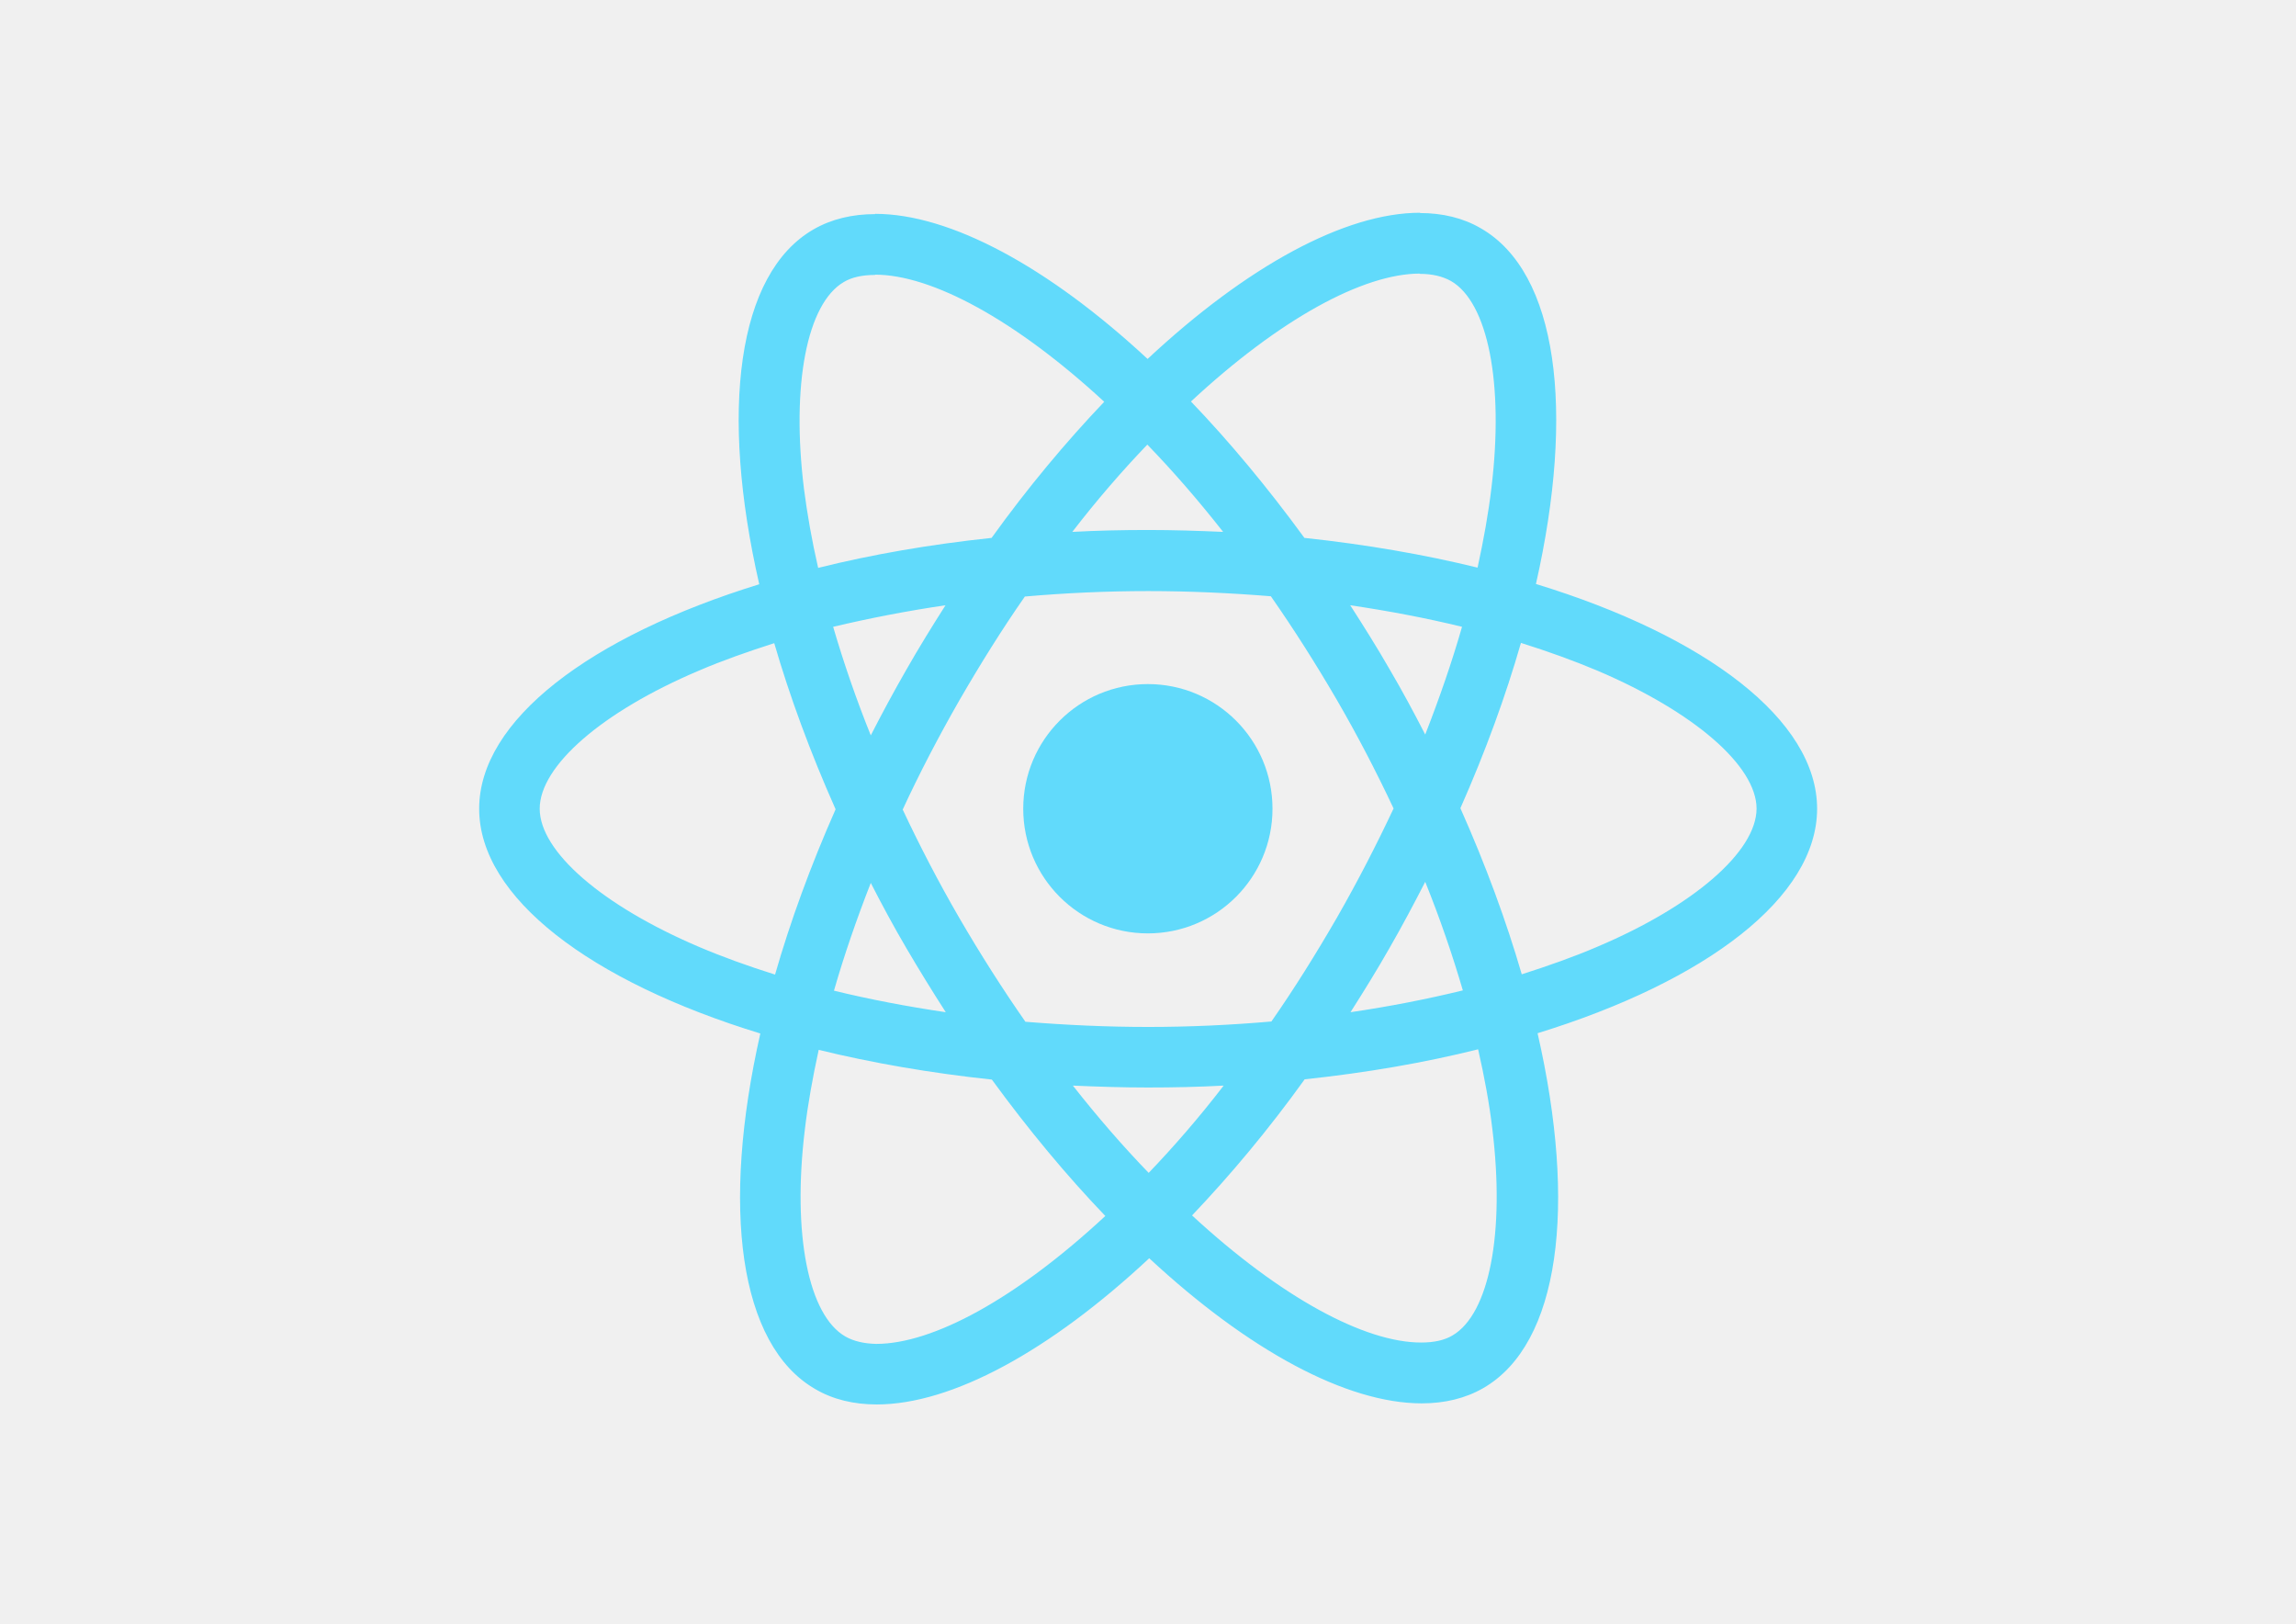
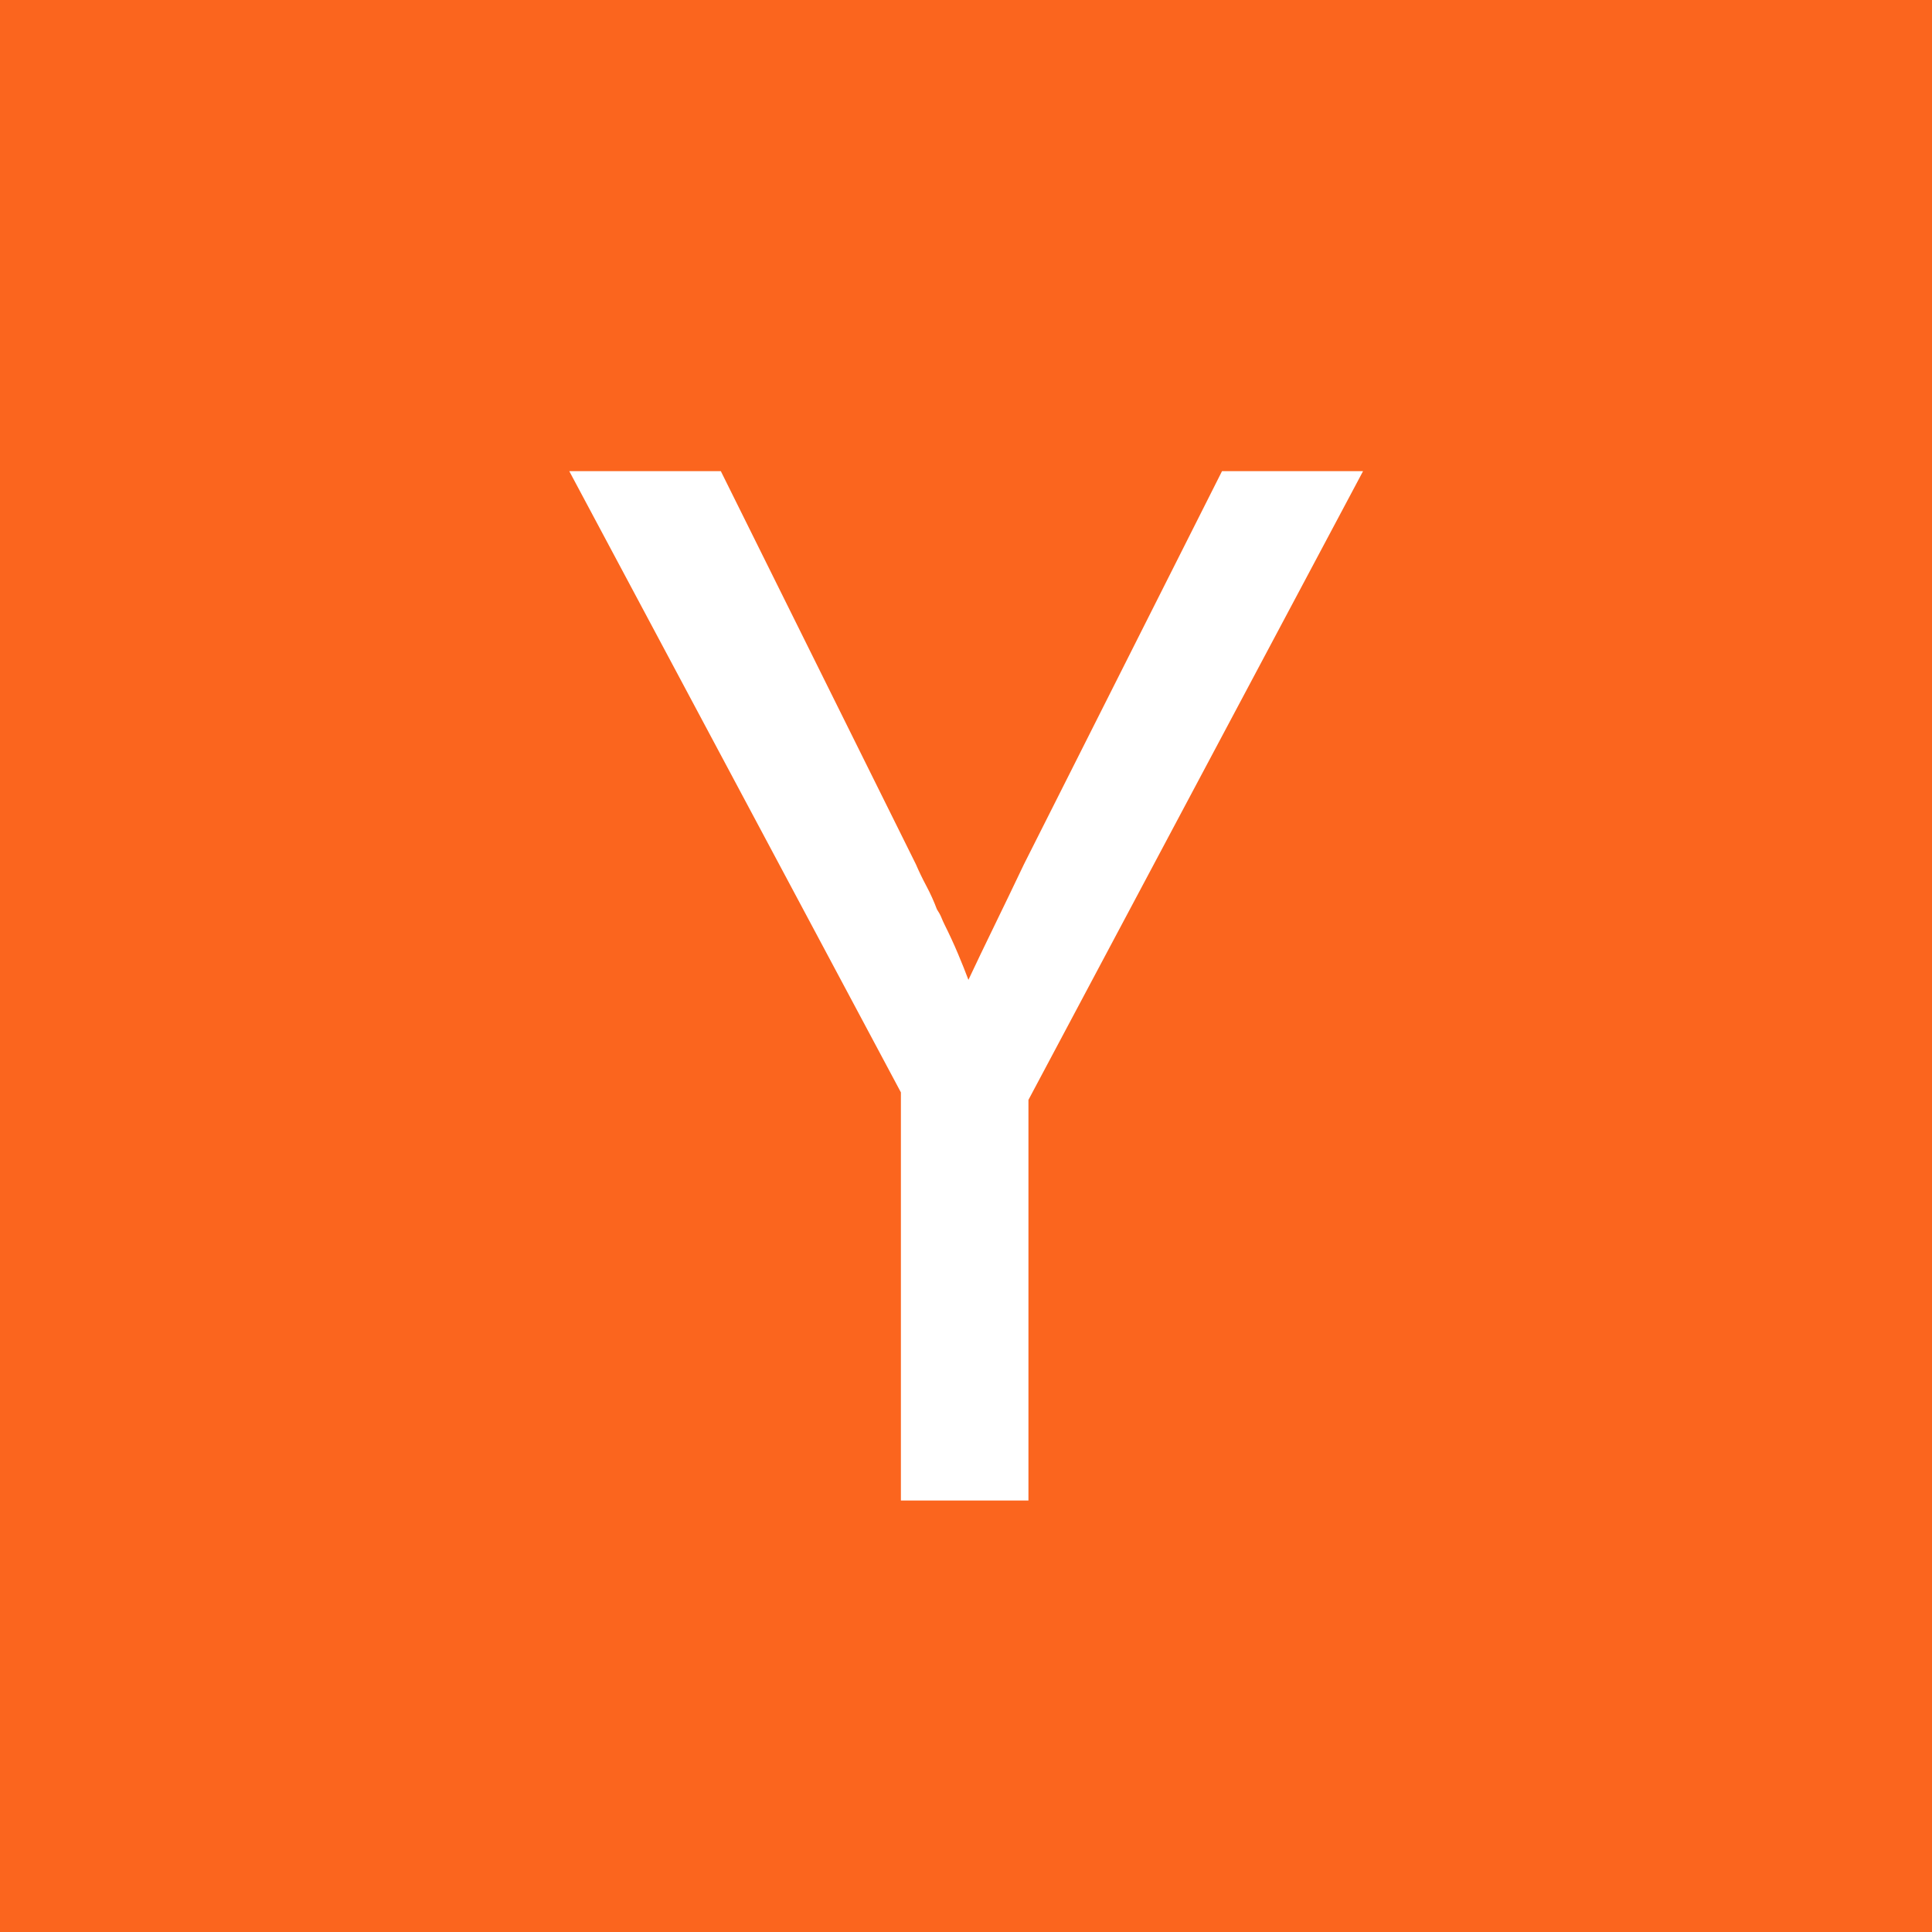
- <svg xmlns="http://www.w3.org/2000/svg" viewBox="0 0 841.9 595.3">
-   <g fill="#61DAFB">
-     <path d="M666.3 296.5c0-32.5-40.7-63.3-103.1-82.4 14.4-63.6 8-114.2-20.2-130.4-6.5-3.8-14.1-5.6-22.4-5.6v22.3c4.6 0 8.3.9 11.4 2.6 13.6 7.8 19.5 37.5 14.9 75.7-1.1 9.4-2.9 19.3-5.1 29.4-19.6-4.8-41-8.5-63.5-10.9-13.5-18.5-27.5-35.3-41.6-50 32.6-30.3 63.2-46.9 84-46.9V78c-27.5 0-63.5 19.6-99.9 53.6-36.4-33.8-72.4-53.2-99.9-53.2v22.3c20.7 0 51.4 16.5 84 46.6-14 14.7-28 31.4-41.3 49.9-22.6 2.4-44 6.1-63.6 11-2.3-10-4-19.7-5.2-29-4.7-38.2 1.1-67.9 14.6-75.8 3-1.8 6.9-2.6 11.5-2.6V78.5c-8.4 0-16 1.8-22.6 5.6-28.1 16.2-34.4 66.7-19.9 130.1-62.2 19.2-102.7 49.9-102.7 82.3 0 32.5 40.7 63.3 103.1 82.4-14.4 63.6-8 114.2 20.2 130.4 6.5 3.8 14.1 5.6 22.5 5.6 27.5 0 63.5-19.6 99.9-53.6 36.4 33.8 72.4 53.2 99.9 53.2 8.4 0 16-1.8 22.6-5.6 28.1-16.2 34.4-66.7 19.9-130.1 62-19.1 102.5-49.9 102.5-82.3zm-130.2-66.7c-3.7 12.9-8.3 26.2-13.5 39.5-4.1-8-8.4-16-13.1-24-4.6-8-9.5-15.8-14.4-23.4 14.2 2.1 27.9 4.7 41 7.9zm-45.8 106.5c-7.8 13.5-15.8 26.3-24.1 38.2-14.9 1.3-30 2-45.2 2-15.1 0-30.2-.7-45-1.9-8.3-11.9-16.4-24.6-24.2-38-7.6-13.1-14.5-26.4-20.8-39.8 6.2-13.4 13.2-26.8 20.7-39.9 7.8-13.5 15.8-26.3 24.1-38.2 14.9-1.3 30-2 45.2-2 15.1 0 30.2.7 45 1.9 8.3 11.9 16.4 24.6 24.2 38 7.6 13.1 14.5 26.4 20.8 39.8-6.3 13.4-13.2 26.8-20.7 39.9zm32.3-13c5.4 13.4 10 26.8 13.8 39.8-13.1 3.2-26.9 5.9-41.2 8 4.9-7.7 9.8-15.6 14.4-23.7 4.6-8 8.9-16.1 13-24.1zM421.2 430c-9.3-9.6-18.6-20.3-27.8-32 9 .4 18.2.7 27.5.7 9.4 0 18.7-.2 27.8-.7-9 11.7-18.3 22.4-27.5 32zm-74.4-58.9c-14.2-2.1-27.9-4.7-41-7.9 3.7-12.9 8.3-26.2 13.5-39.5 4.1 8 8.4 16 13.1 24 4.7 8 9.5 15.8 14.4 23.4zM420.7 163c9.3 9.6 18.6 20.3 27.8 32-9-.4-18.2-.7-27.5-.7-9.4 0-18.7.2-27.8.7 9-11.7 18.3-22.4 27.5-32zm-74 58.9c-4.9 7.7-9.8 15.6-14.4 23.7-4.6 8-8.9 16-13 24-5.4-13.4-10-26.8-13.8-39.8 13.1-3.1 26.9-5.8 41.2-7.9zm-90.5 125.2c-35.4-15.1-58.3-34.9-58.3-50.6 0-15.7 22.9-35.6 58.3-50.6 8.6-3.7 18-7 27.7-10.1 5.7 19.6 13.2 40 22.5 60.9-9.2 20.8-16.6 41.1-22.2 60.6-9.9-3.1-19.3-6.5-28-10.2zM310 490c-13.6-7.8-19.5-37.5-14.9-75.7 1.1-9.4 2.9-19.3 5.1-29.4 19.6 4.8 41 8.5 63.5 10.9 13.5 18.5 27.5 35.3 41.6 50-32.6 30.3-63.2 46.9-84 46.9-4.5-.1-8.3-1-11.3-2.7zm237.2-76.2c4.7 38.2-1.1 67.9-14.6 75.8-3 1.8-6.9 2.6-11.5 2.6-20.7 0-51.4-16.5-84-46.6 14-14.7 28-31.4 41.3-49.9 22.6-2.4 44-6.1 63.6-11 2.3 10.1 4.1 19.8 5.2 29.1zm38.5-66.7c-8.6 3.7-18 7-27.7 10.1-5.7-19.6-13.2-40-22.5-60.9 9.2-20.8 16.6-41.1 22.2-60.6 9.9 3.1 19.3 6.5 28.1 10.2 35.4 15.1 58.3 34.9 58.3 50.6-.1 15.7-23 35.6-58.4 50.6zM320.8 78.4z" />
-     <circle cx="420.9" cy="296.5" r="45.7" />
-     <path d="M520.5 78.1z" />
+ <svg xmlns="http://www.w3.org/2000/svg" width="256px" height="256px" viewBox="0 0 256 256" version="1.1" preserveAspectRatio="xMidYMid">
+   <g>
+     <rect fill="#FB651E" x="0" y="0" width="256" height="256" />
+     <path d="M119.374,144.746 L75.433,62.432 L95.514,62.432 L121.362,114.524 C121.76,115.452 122.224,116.413 122.754,117.407 C123.284,118.401 123.748,119.429 124.145,120.489 C124.411,120.887 124.609,121.251 124.742,121.583 C124.875,121.914 125.007,122.212 125.14,122.477 C125.802,123.803 126.399,125.095 126.929,126.354 C127.459,127.614 127.923,128.773 128.321,129.834 C129.381,127.58 130.541,125.161 131.8,122.577 C133.06,119.992 134.352,117.308 135.677,114.524 L161.923,62.432 L180.612,62.432 L136.274,145.74 L136.274,198.827 L119.374,198.827 L119.374,144.746 Z" fill="#FFFFFF" />
  </g>
</svg>
